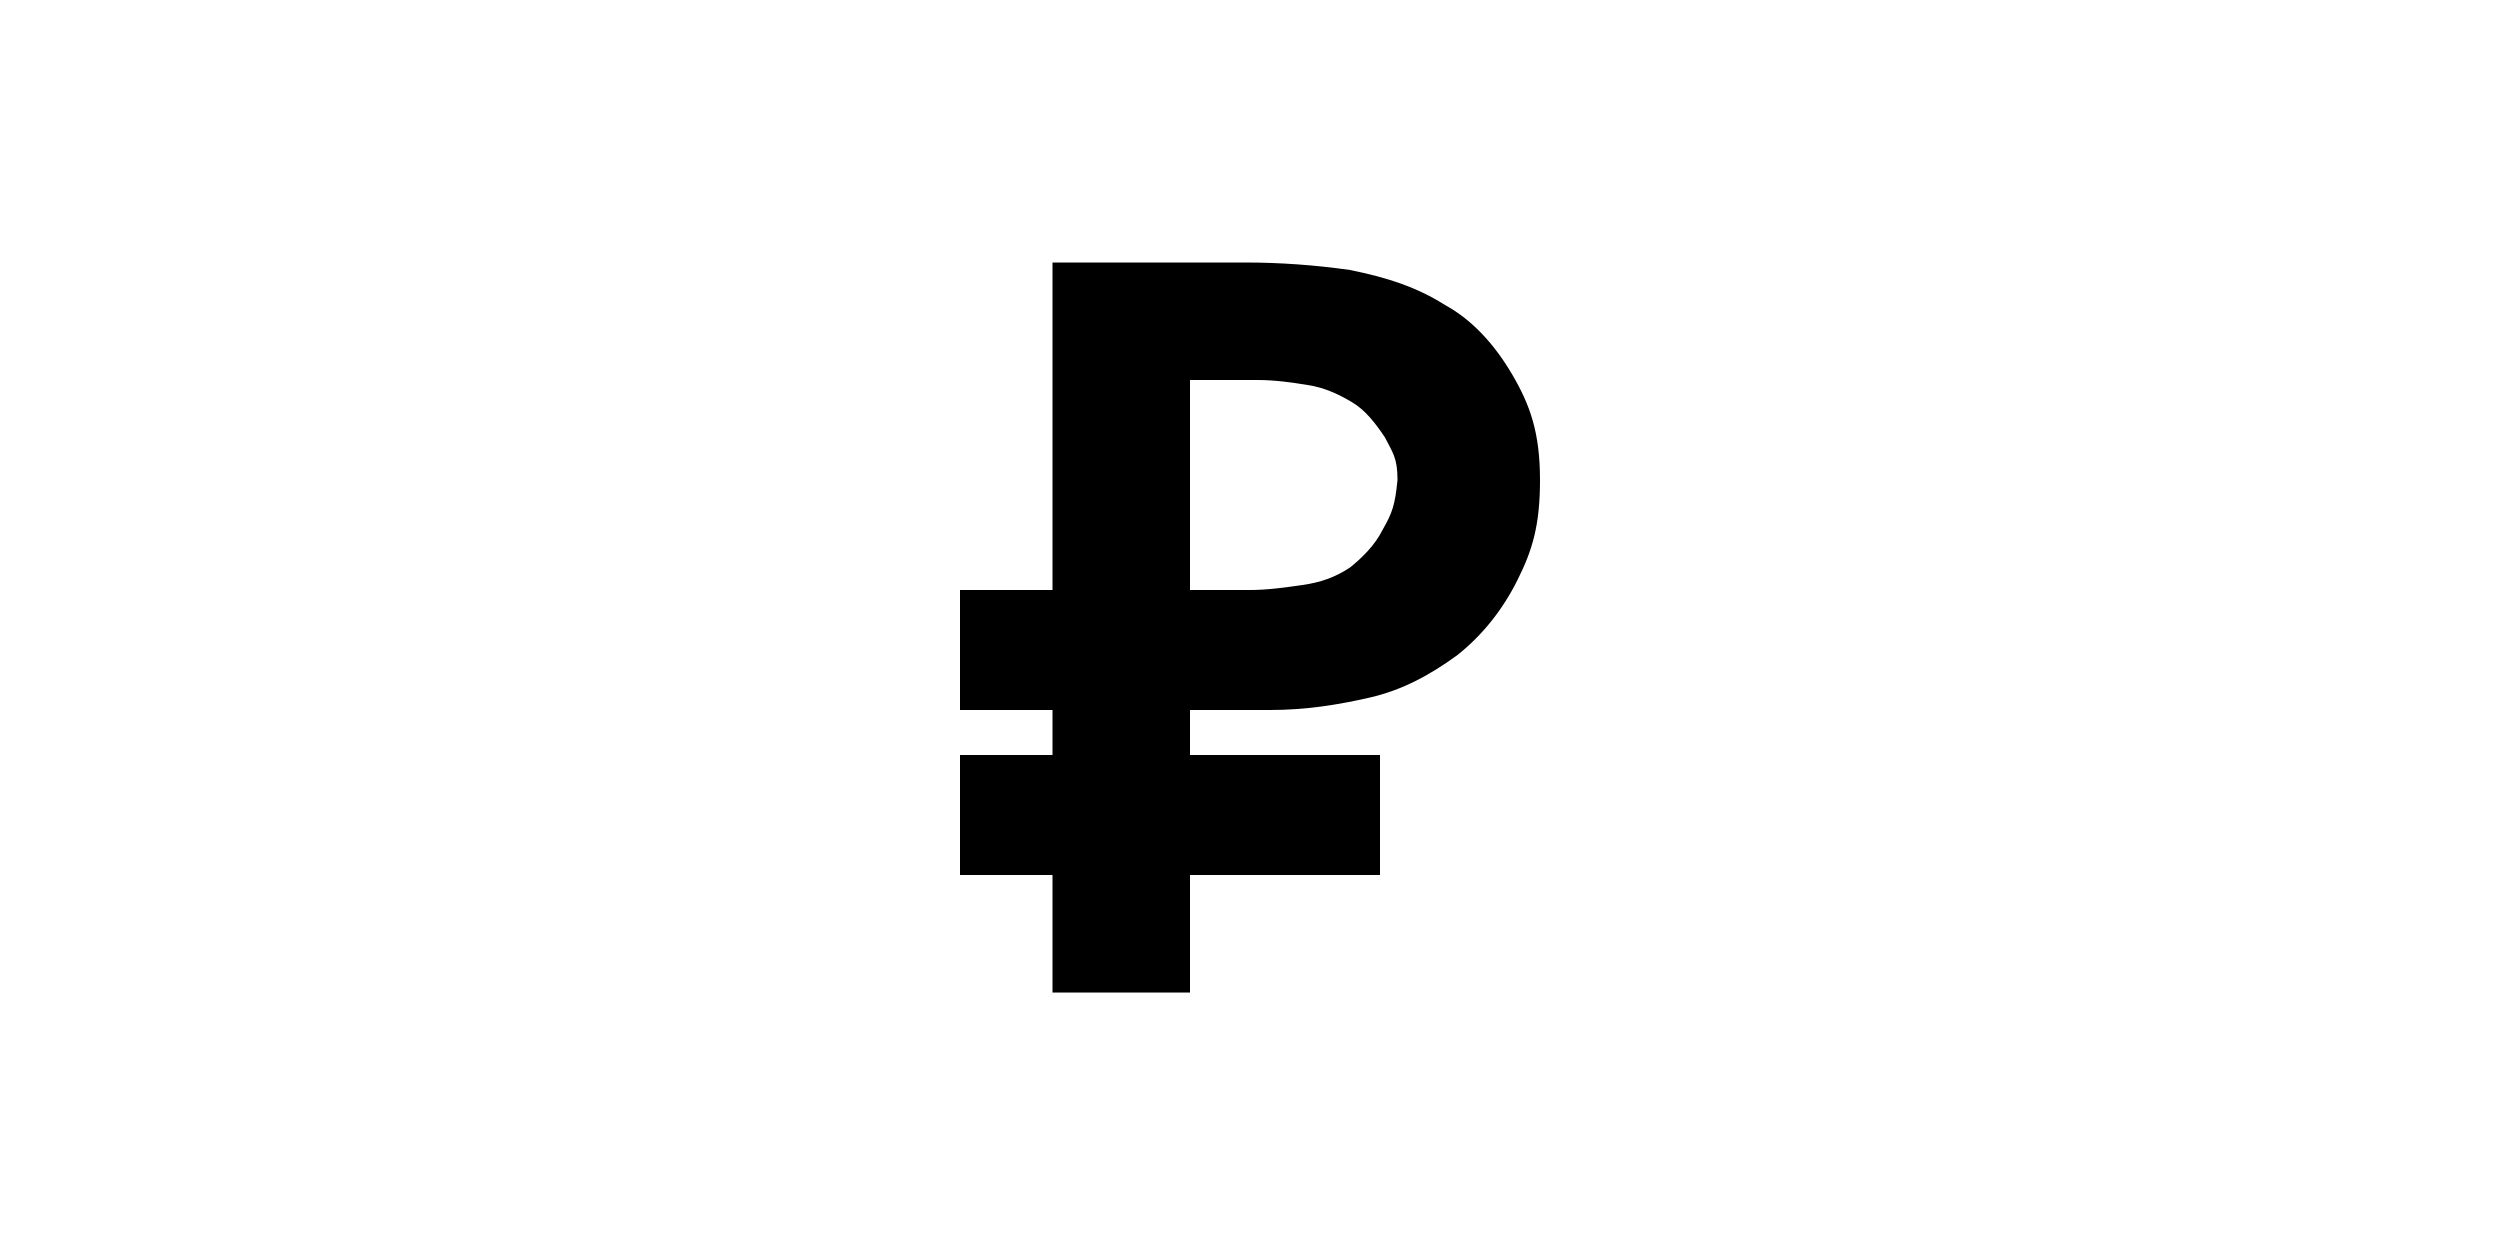
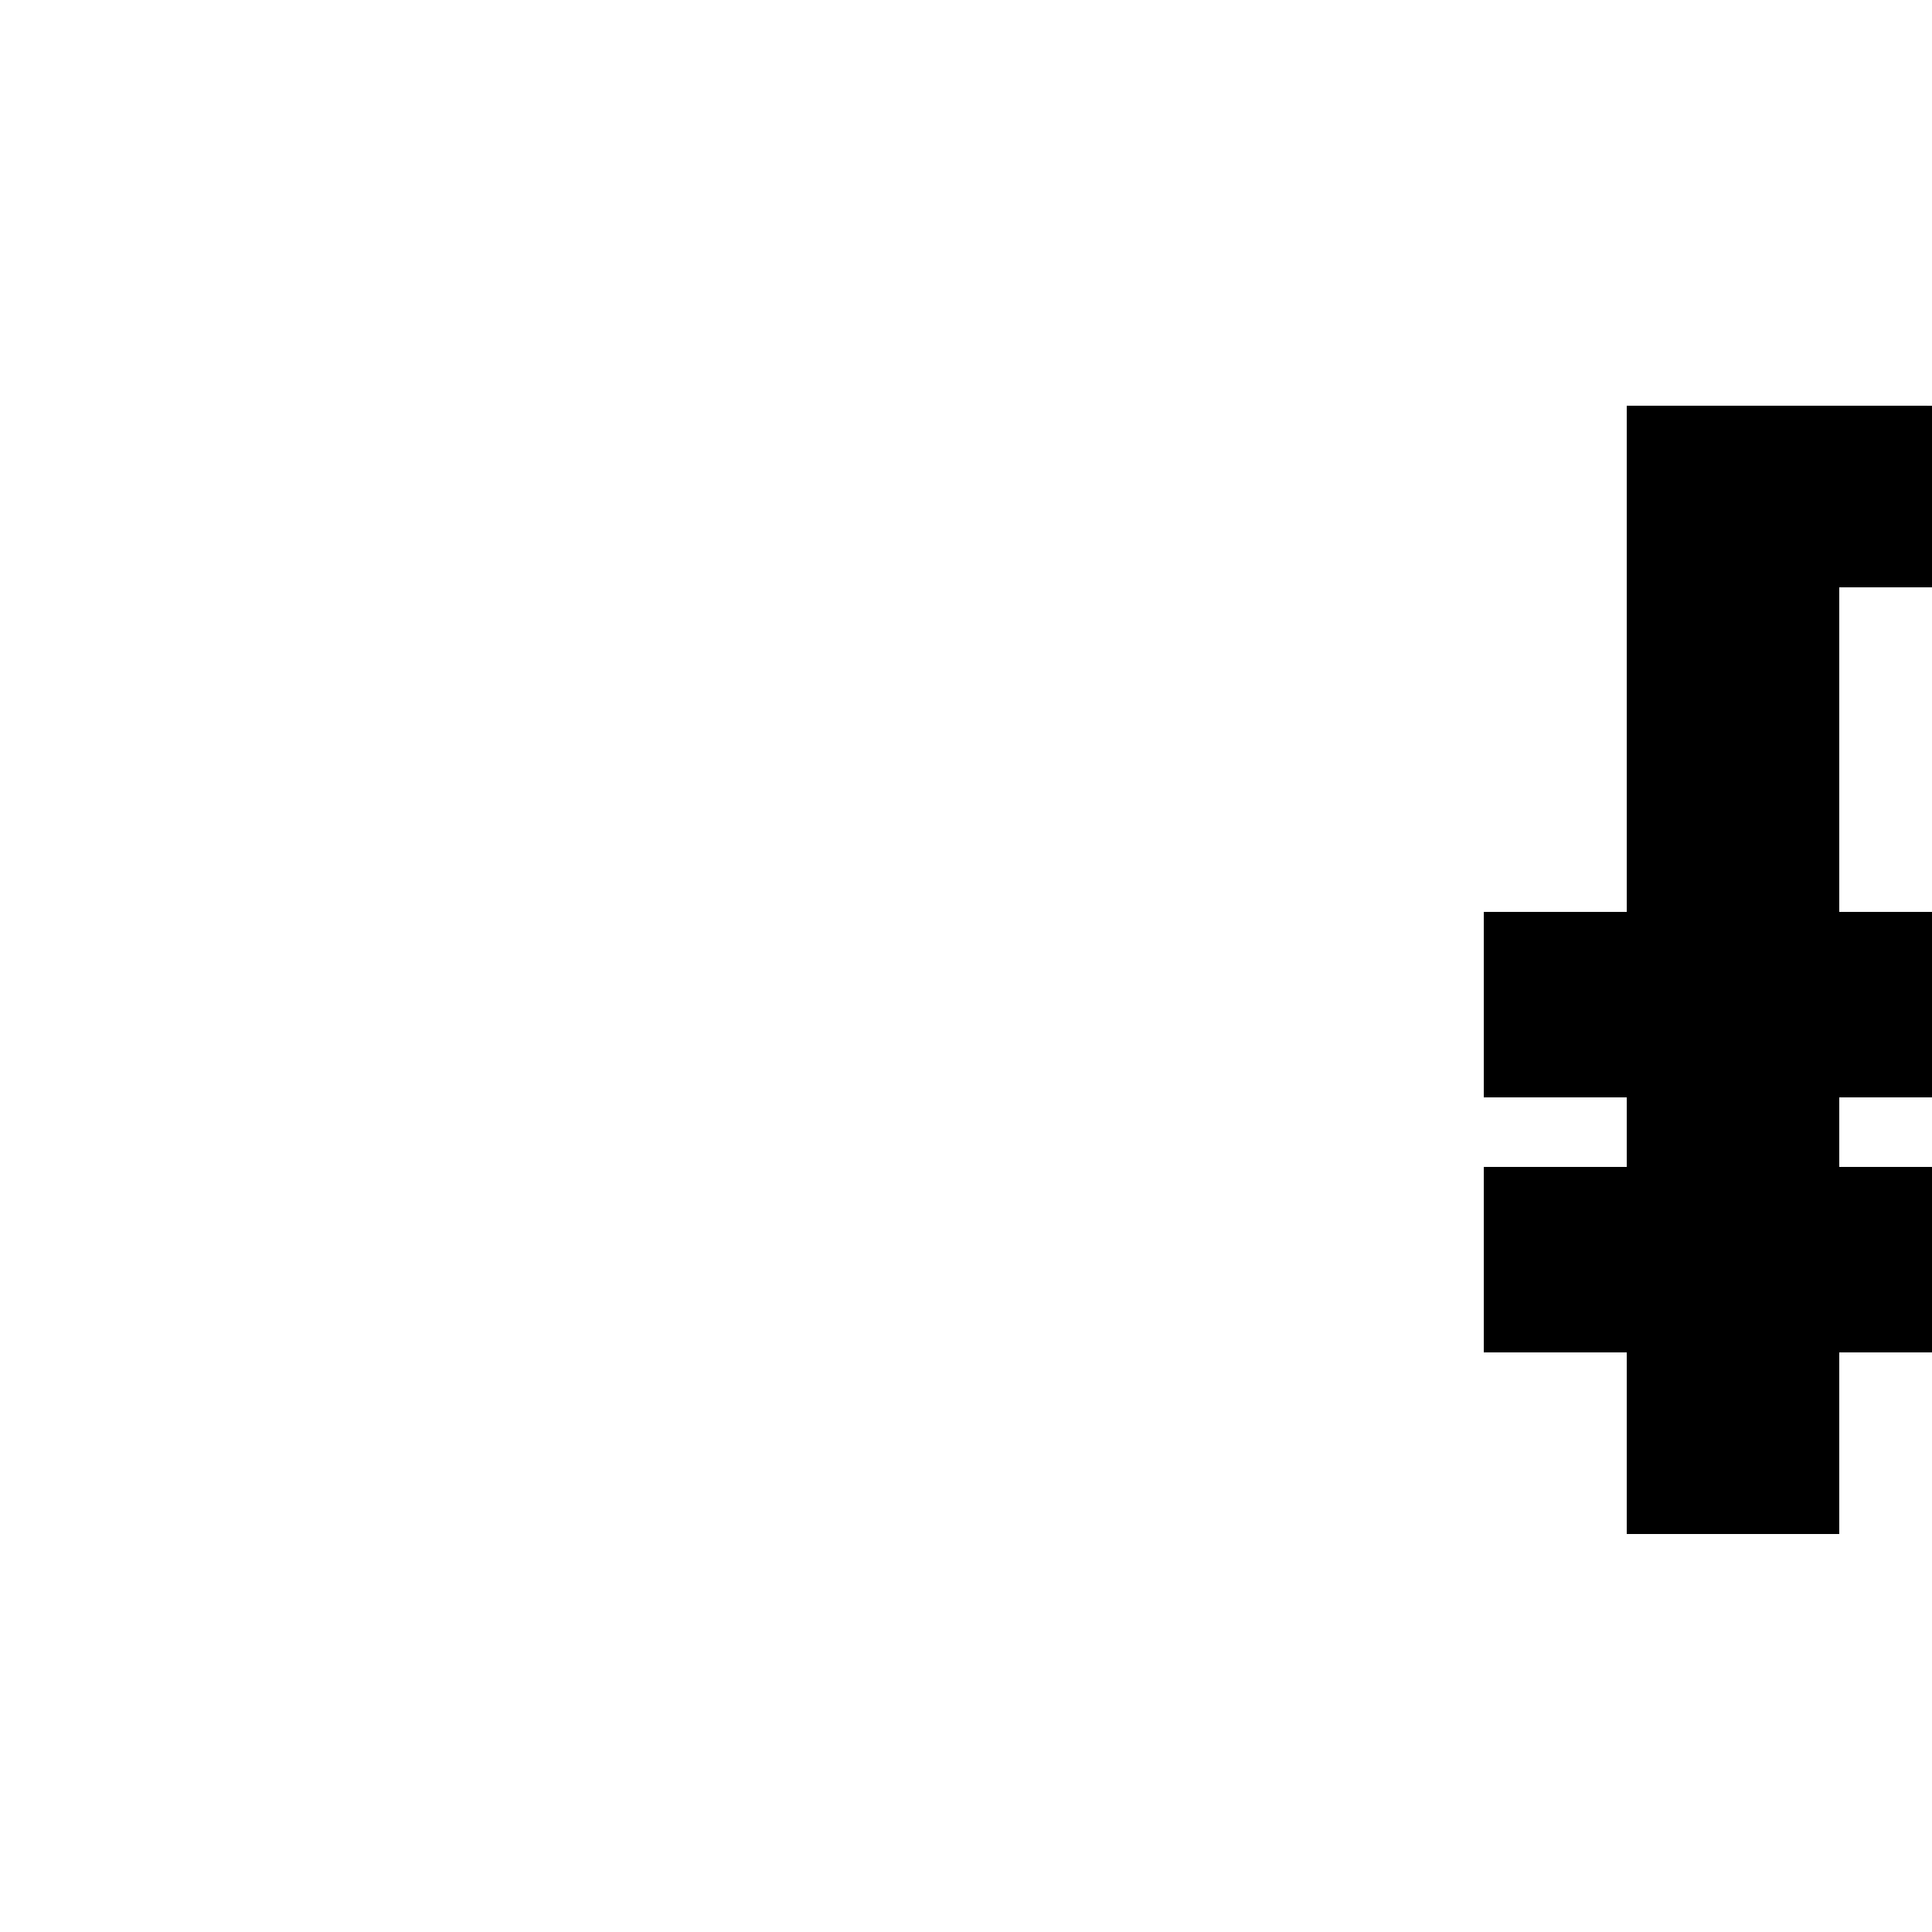
- <svg xmlns="http://www.w3.org/2000/svg" version="1.1" id="Layer_1" x="0px" y="0px" viewBox="0 0 100 50" enable-background="new 0 0 100 50" xml:space="preserve">
+ <svg xmlns="http://www.w3.org/2000/svg" version="1.1" id="Layer_1" x="0px" y="0px" viewBox="0 0 50 50" enable-background="new 0 0 100 50" xml:space="preserve">
  <path d="M60.5,15c-0.7-1.2-1.6-2.2-2.7-2.8c-1.1-0.7-2.3-1.1-3.8-1.4c-1.4-0.2-2.8-0.3-4.2-0.3h-7.7v7.1v6h-3.7v4.8h3.7v1.8h-3.7  v4.8h3.7v1.3v3.4h5.5v-3.4v-1.3h7.6v-4.8h-7.6v-1.8h3.2c1.4,0,2.7-0.2,4-0.5c1.3-0.3,2.4-0.9,3.5-1.7c1-0.8,1.8-1.8,2.4-3  c0.6-1.2,0.9-2.2,0.9-4C61.6,17.3,61.2,16.2,60.5,15z M55.3,21.2c-0.3,0.6-0.8,1.1-1.3,1.5c-0.6,0.4-1.2,0.6-1.9,0.7  c-0.7,0.1-1.4,0.2-2.1,0.2h-2.4v-6v-2.4h2.7c0.7,0,1.4,0.1,2,0.2c0.7,0.1,1.3,0.4,1.8,0.7s0.9,0.8,1.3,1.4c0.3,0.6,0.5,0.8,0.5,1.7  C55.8,20.2,55.7,20.5,55.3,21.2z" />
</svg>
